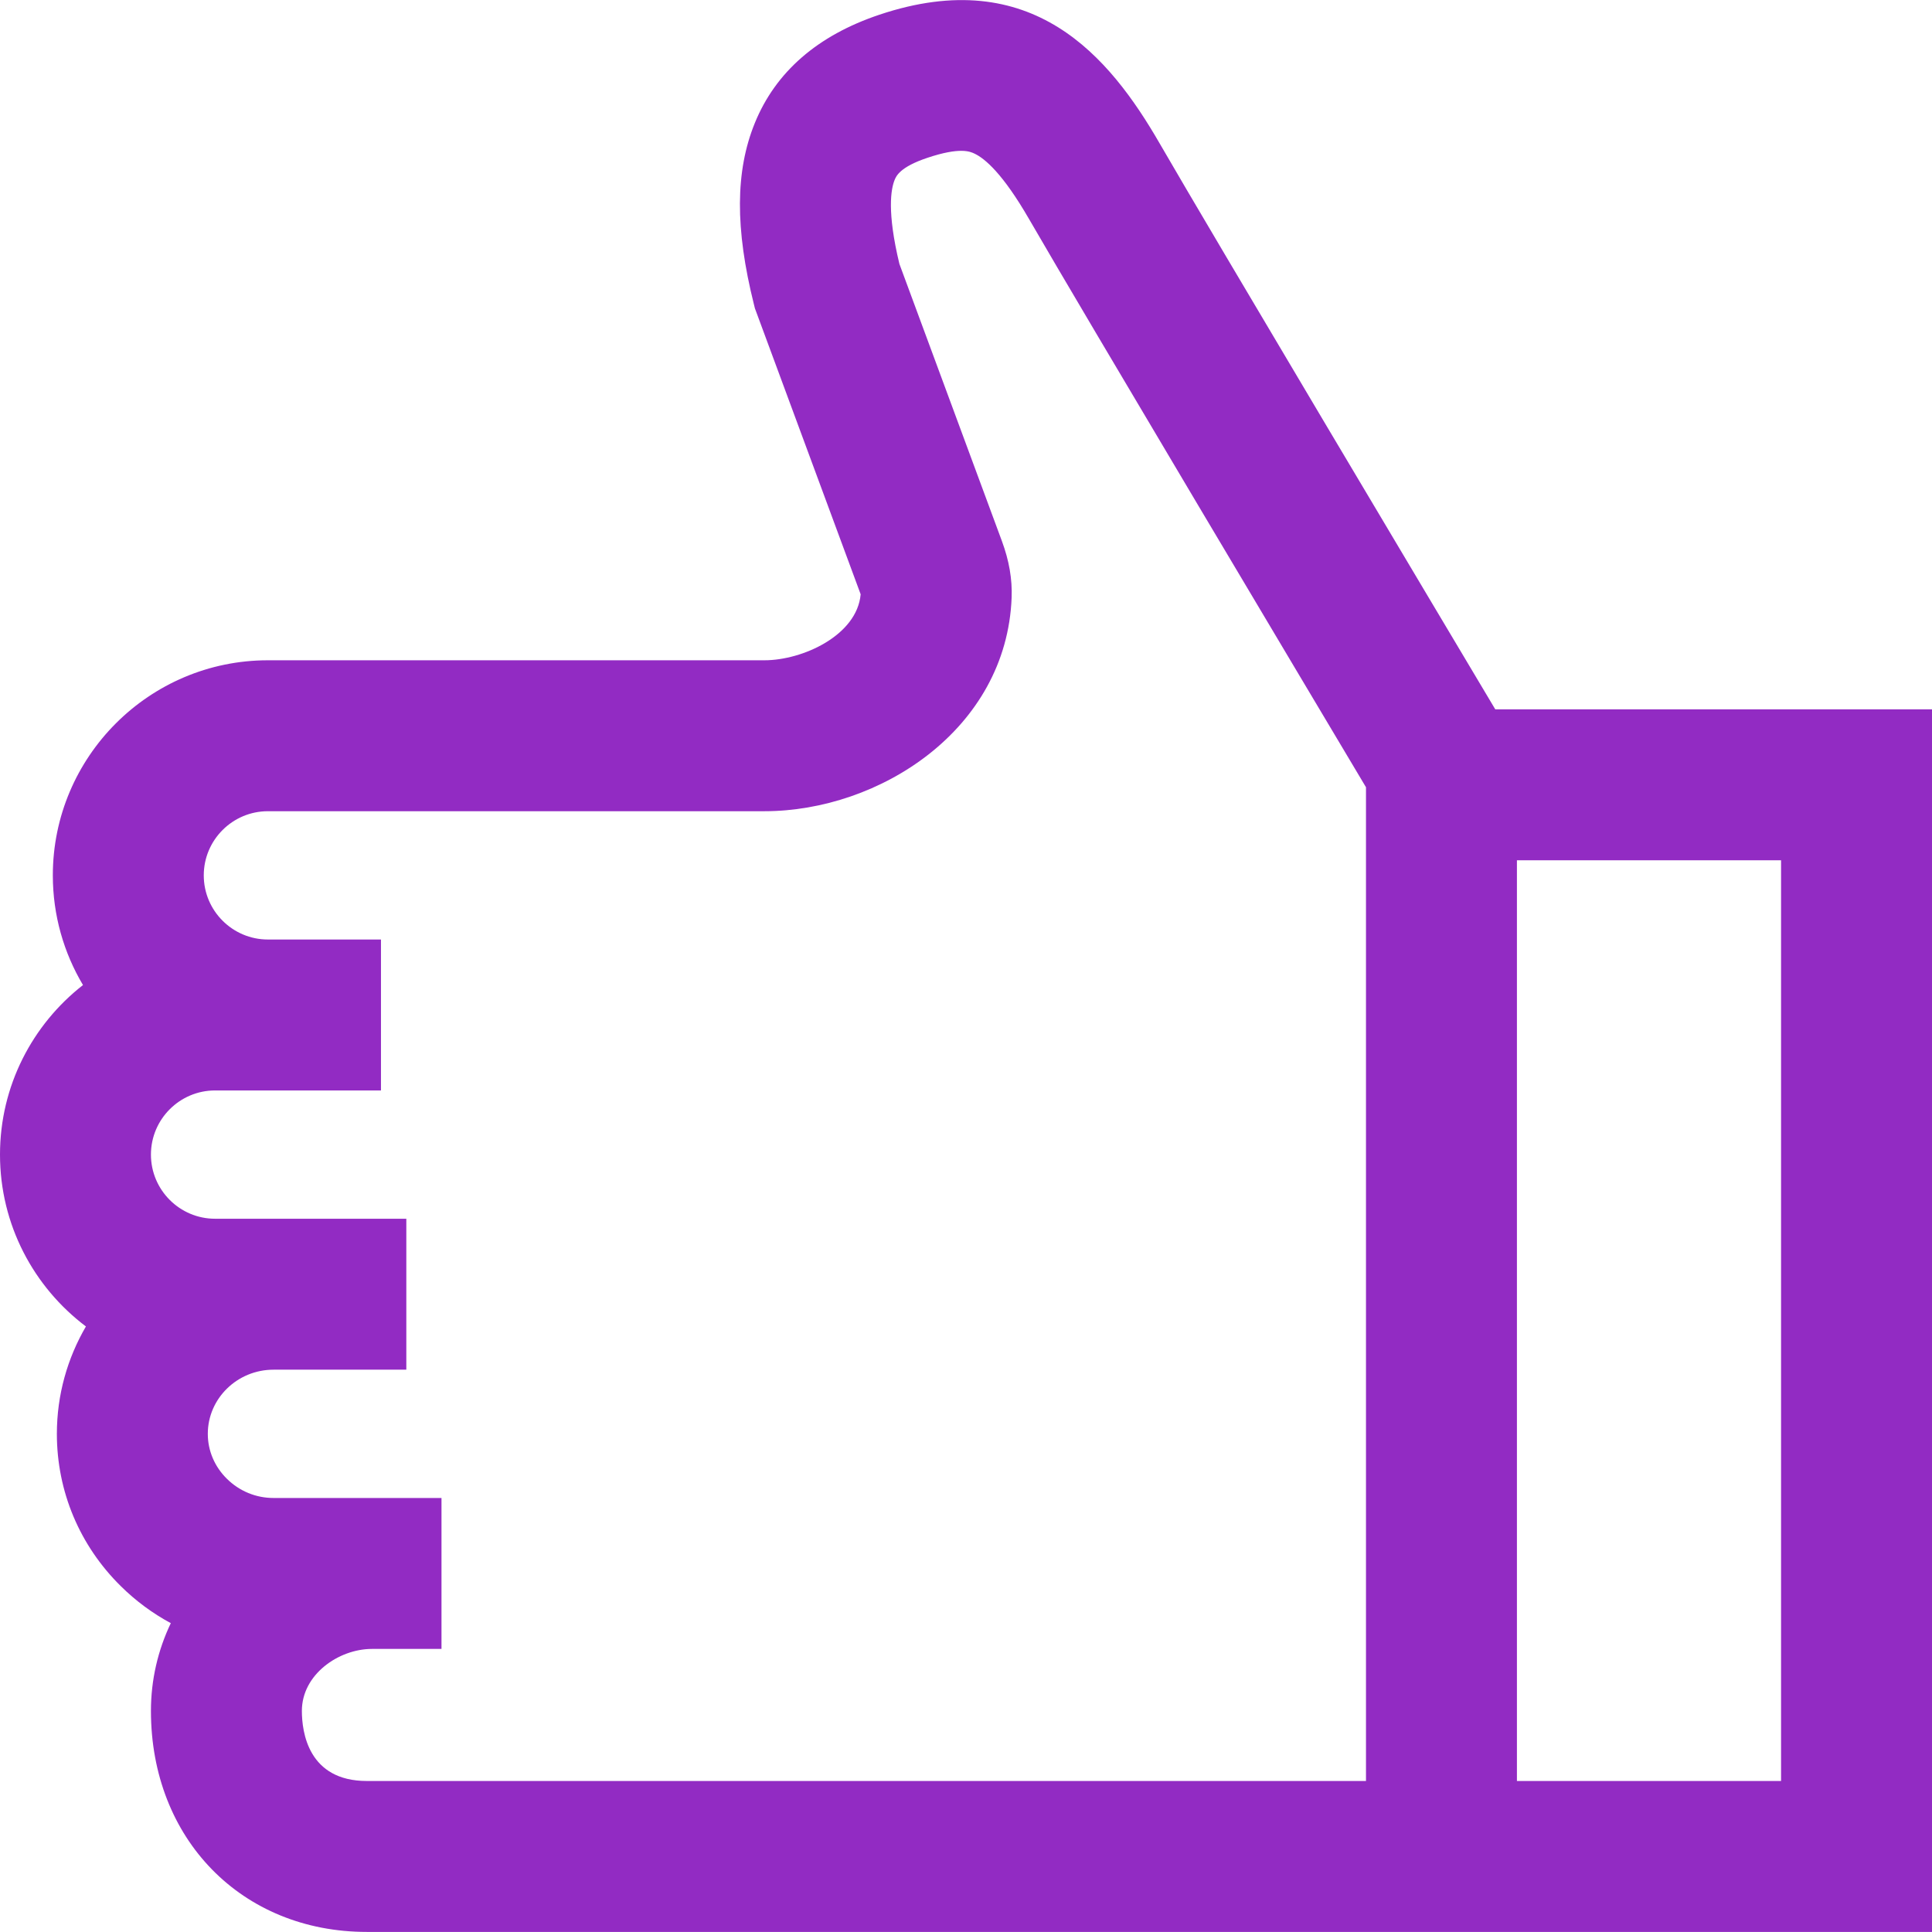
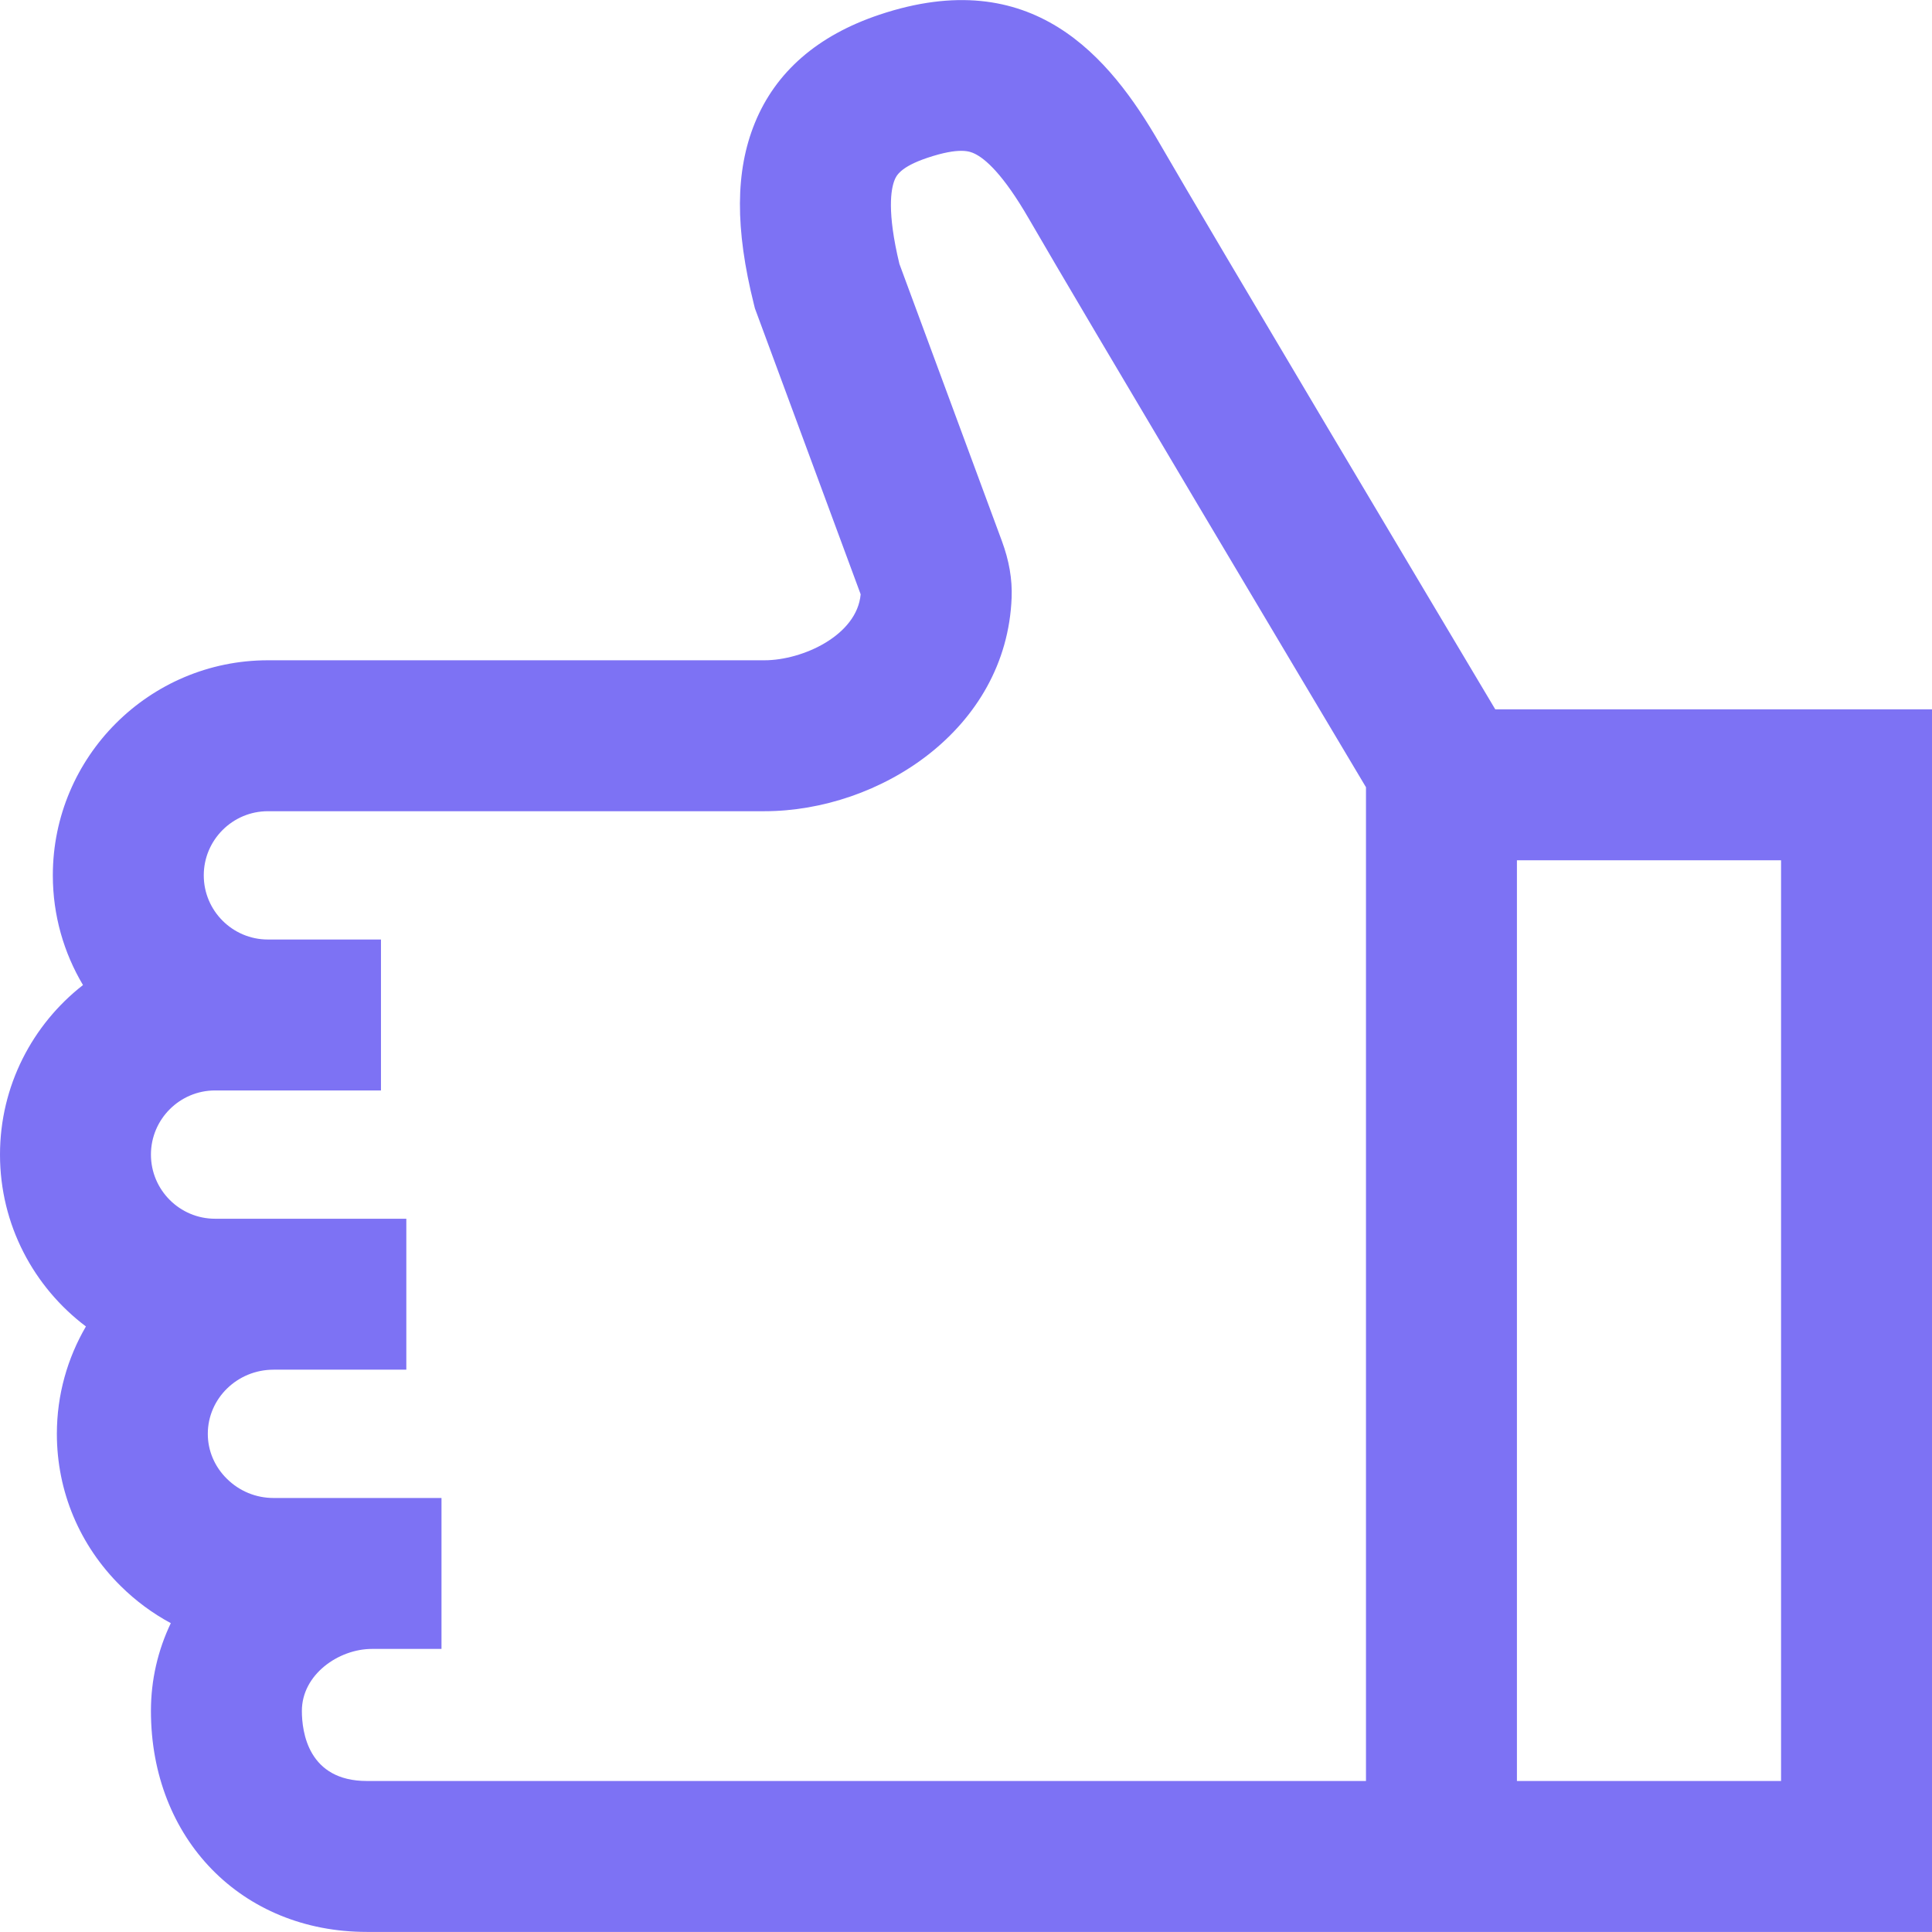
<svg xmlns="http://www.w3.org/2000/svg" version="1.1" width="512" height="512" x="0" y="0" viewBox="0 0 512 512" style="enable-background:new 0 0 512 512" xml:space="preserve" class="">
  <g>
    <g>
      <g>
-         <path d="M396.261,187.98c-14.111-23.667-75.2-126.171-88.939-149.973c-13.289-23.019-33.74-47.697-74.288-34.103    c-16.376,5.491-27.479,15.148-33,28.705c-5.18,12.717-5.255,27.988-0.236,48.059l0.265,1.061l27.922,75.498    c0.039,0.106,0.07,0.198,0.097,0.274c-0.962,10.849-15.331,17.48-25.507,17.48H71c-31.43,0-57,25.57-57,57    c0,10.611,2.923,20.548,7.994,29.065C8.622,271.485,0,287.74,0,305.98c0,18.594,8.952,35.134,22.77,45.545    c-4.887,8.381-7.7,18.096-7.7,28.456c0,15.243,6.018,29.578,16.922,40.341c3.989,3.95,8.459,7.241,13.272,9.832    C41.824,437.359,40,445.235,40,453.409c0,33.938,24.062,58.571,57.214,58.571H512v-324H396.261z M362,471.98H97.214    C81.678,471.98,80,458.993,80,453.409c0-9.667,9.757-16.407,18.53-16.428h3.065v-0.001H117v-40l-44.507,0.001    c-4.658,0-9.047-1.805-12.379-5.104c-3.253-3.211-5.044-7.436-5.044-11.896c0-9.374,7.815-17,17.423-17v-0.001h35.187v-40H57    c-9.374,0-17-7.626-17-17c0-9.374,7.626-17,17-17h43.96v-40H71c-9.374,0-17-7.626-17-17c0-9.374,7.626-17,17-17h131.574    c30.47,0,64.183-21.643,65.519-56.603c0.188-4.881-0.658-9.792-2.59-15.019l-27.151-73.416    c-3.336-13.834-2.242-19.864-1.272-22.245c0.418-1.026,1.396-3.43,8.671-5.869c8.669-2.906,11.333-1.663,12.474-1.131    c2.787,1.3,7.558,5.358,14.455,17.306c14.094,24.42,75.203,126.948,89.32,150.624V471.98z M472,471.98h-70v-244h70V471.98z" fill="#922bc3" data-original="#000000" style="" class="" />
+         <path d="M396.261,187.98c-14.111-23.667-75.2-126.171-88.939-149.973c-13.289-23.019-33.74-47.697-74.288-34.103    c-16.376,5.491-27.479,15.148-33,28.705c-5.18,12.717-5.255,27.988-0.236,48.059l0.265,1.061l27.922,75.498    c0.039,0.106,0.07,0.198,0.097,0.274c-0.962,10.849-15.331,17.48-25.507,17.48H71c-31.43,0-57,25.57-57,57    c0,10.611,2.923,20.548,7.994,29.065C8.622,271.485,0,287.74,0,305.98c0,18.594,8.952,35.134,22.77,45.545    c-4.887,8.381-7.7,18.096-7.7,28.456c0,15.243,6.018,29.578,16.922,40.341c3.989,3.95,8.459,7.241,13.272,9.832    C41.824,437.359,40,445.235,40,453.409c0,33.938,24.062,58.571,57.214,58.571H512v-324H396.261z M362,471.98H97.214    C81.678,471.98,80,458.993,80,453.409c0-9.667,9.757-16.407,18.53-16.428h3.065v-0.001H117v-40l-44.507,0.001    c-4.658,0-9.047-1.805-12.379-5.104c-3.253-3.211-5.044-7.436-5.044-11.896c0-9.374,7.815-17,17.423-17v-0.001h35.187v-40H57    c-9.374,0-17-7.626-17-17c0-9.374,7.626-17,17-17h43.96v-40H71c-9.374,0-17-7.626-17-17c0-9.374,7.626-17,17-17h131.574    c30.47,0,64.183-21.643,65.519-56.603c0.188-4.881-0.658-9.792-2.59-15.019l-27.151-73.416    c-3.336-13.834-2.242-19.864-1.272-22.245c0.418-1.026,1.396-3.43,8.671-5.869c8.669-2.906,11.333-1.663,12.474-1.131    c2.787,1.3,7.558,5.358,14.455,17.306c14.094,24.42,75.203,126.948,89.32,150.624V471.98z M472,471.98h-70v-244h70V471.98z" fill="#7D72F4" data-original="#000000" style="" class="" />
      </g>
    </g>
    <g>
</g>
    <g>
</g>
    <g>
</g>
    <g>
</g>
    <g>
</g>
    <g>
</g>
    <g>
</g>
    <g>
</g>
    <g>
</g>
    <g>
</g>
    <g>
</g>
    <g>
</g>
    <g>
</g>
    <g>
</g>
    <g>
</g>
  </g>
</svg>
